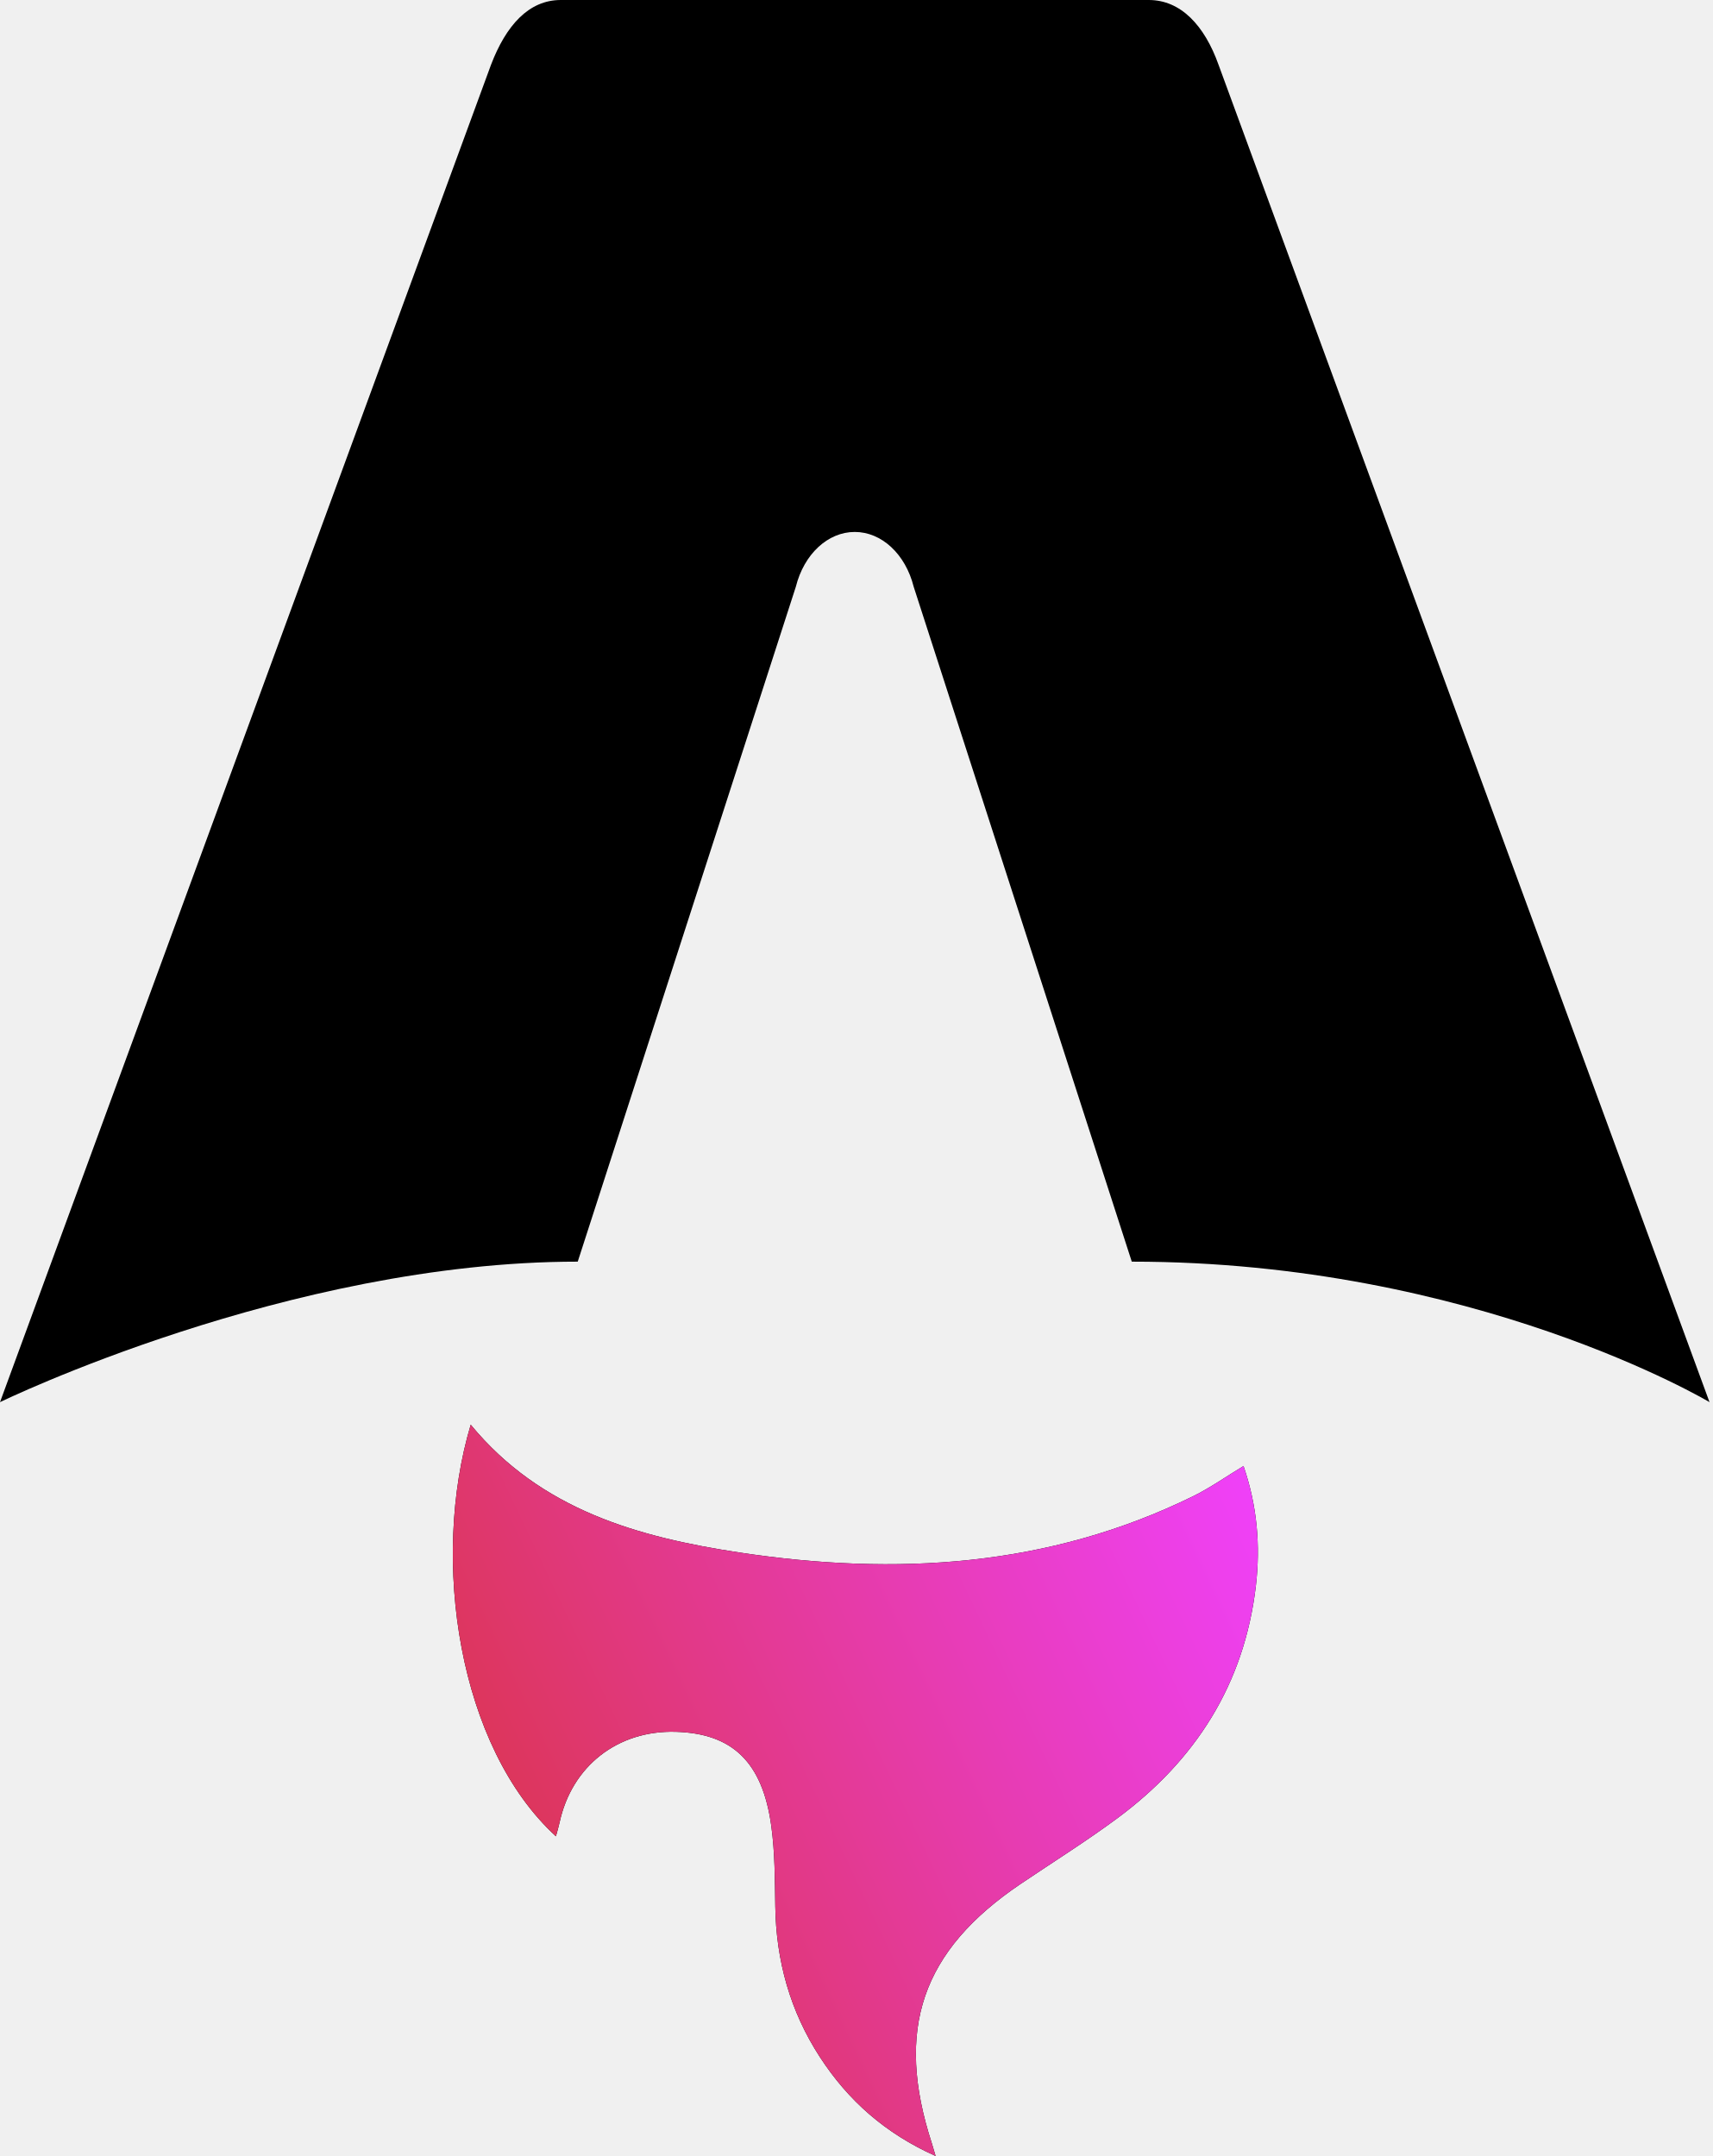
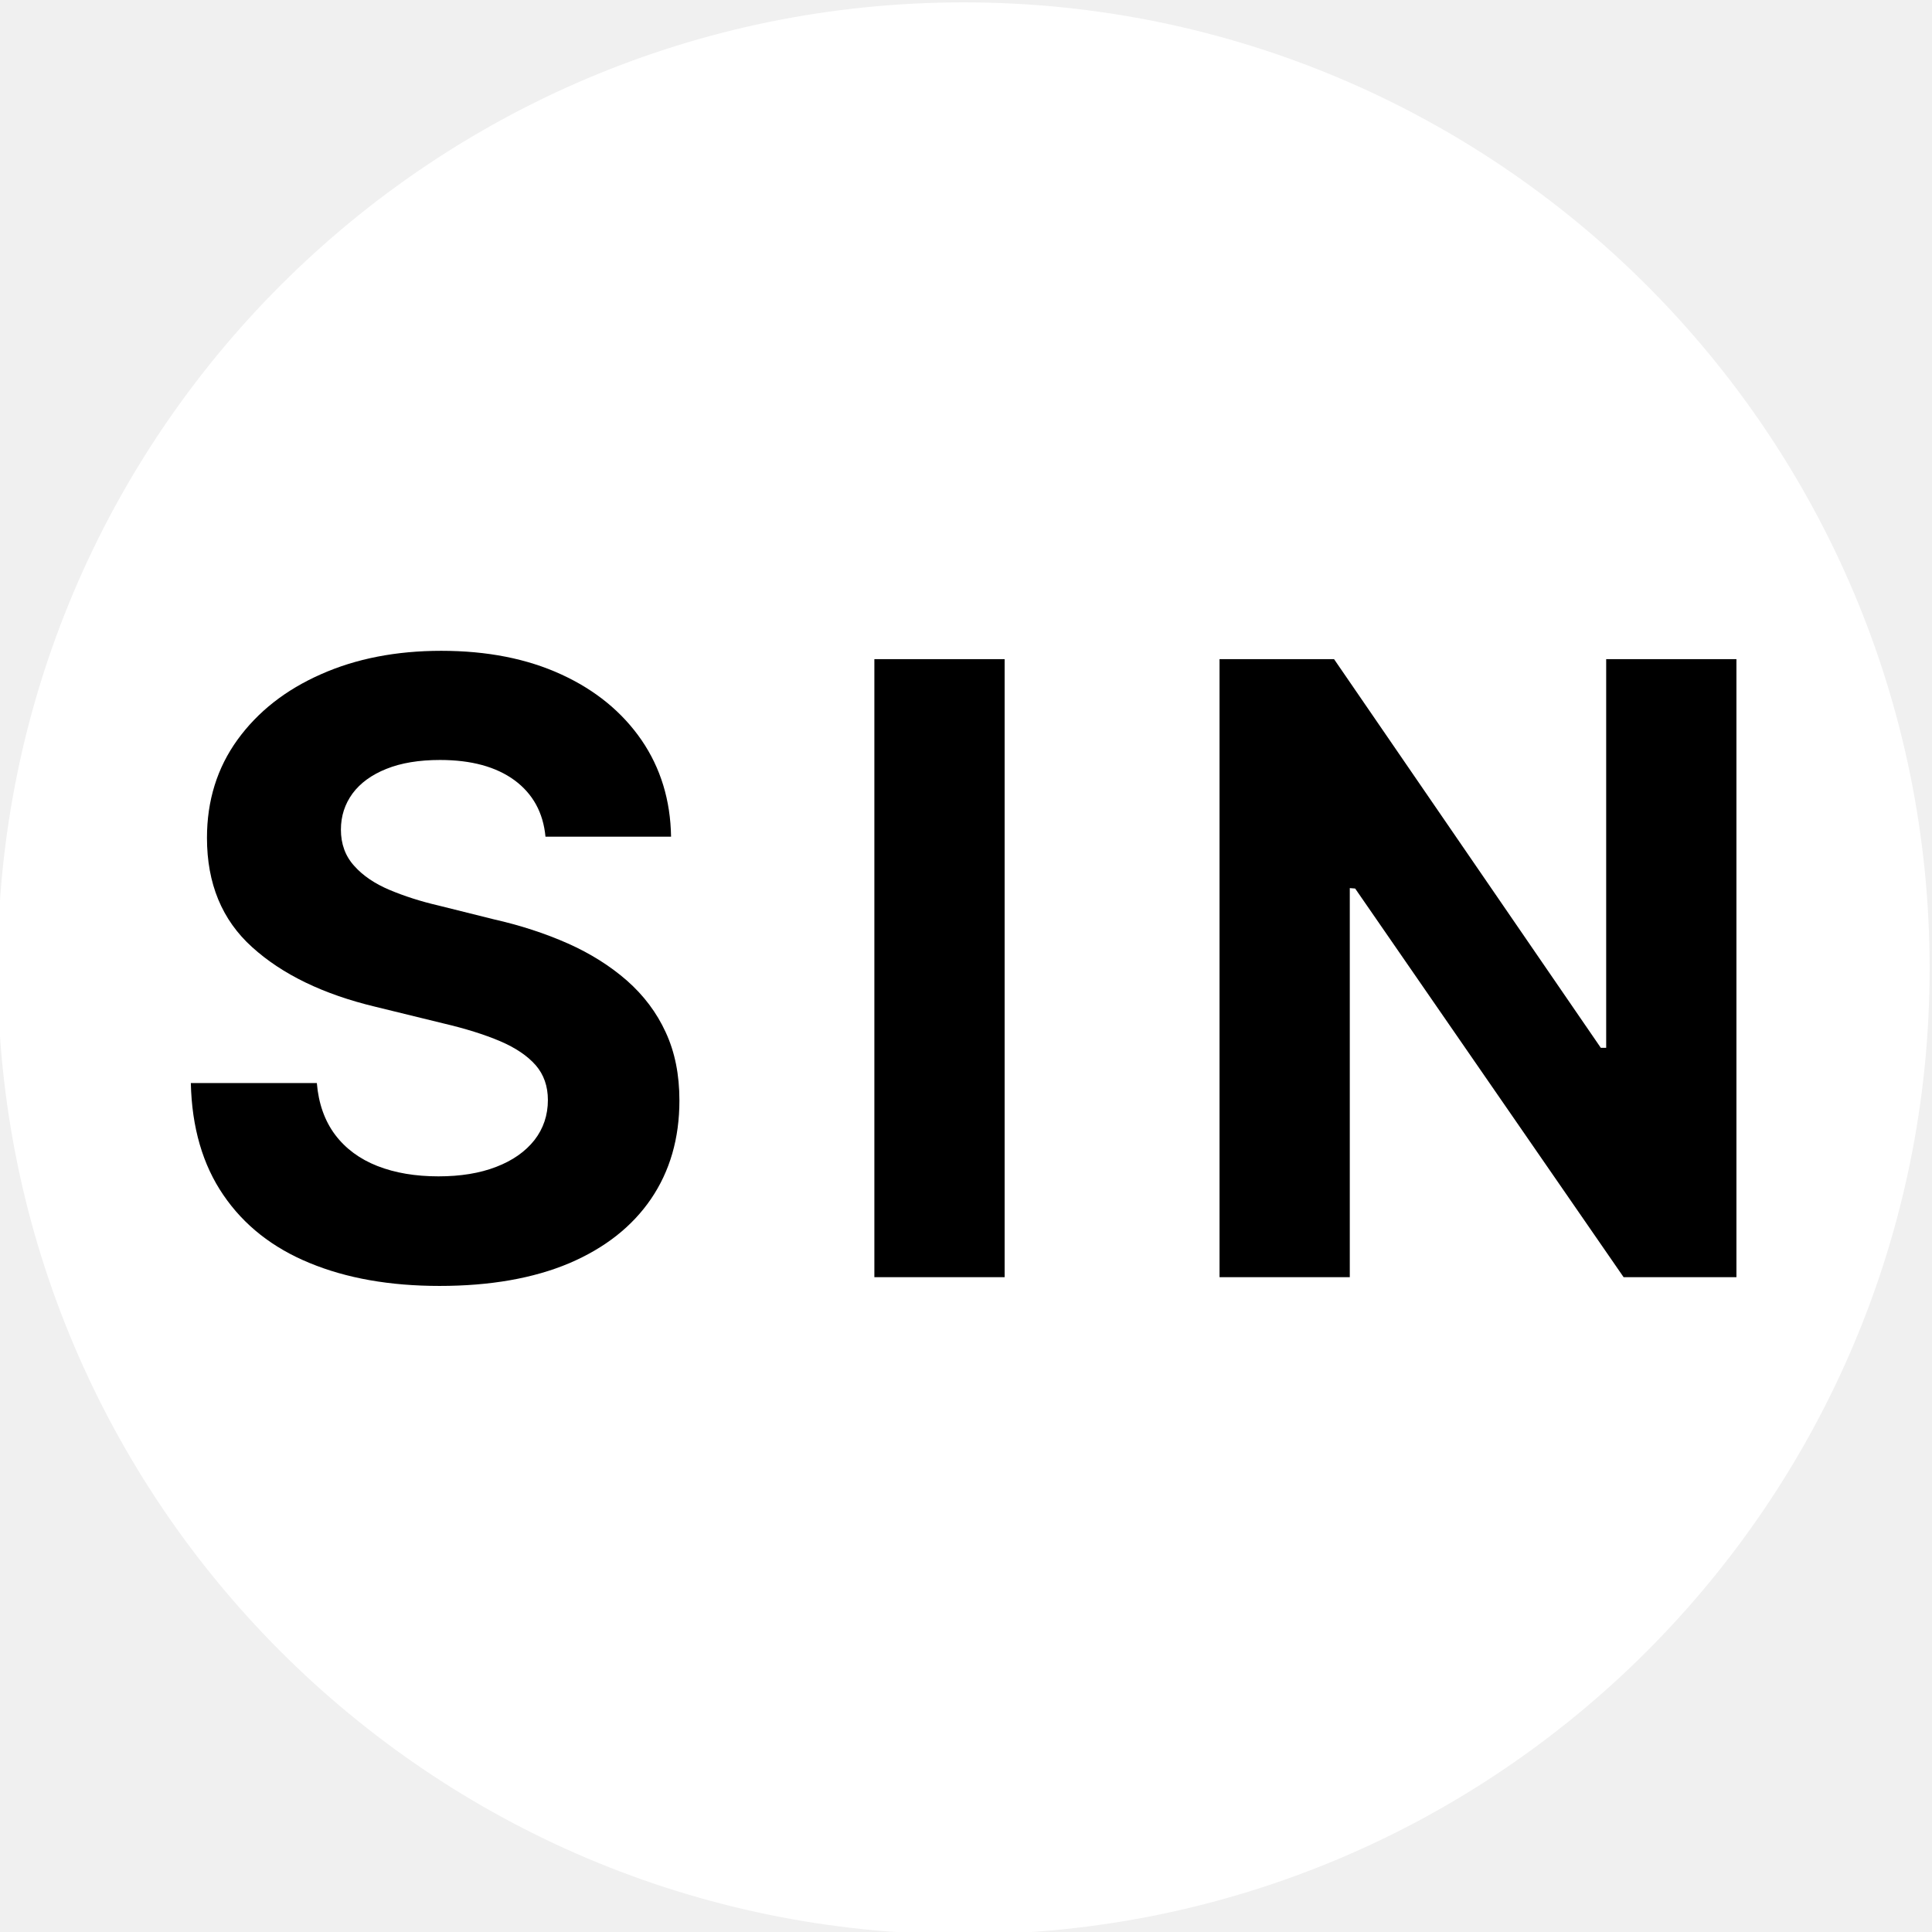
- <svg xmlns="http://www.w3.org/2000/svg" width="85" height="107" viewBox="0 0 85 107" fill="none">
-   <path fill="black" d="M27.589 91.136C22.756 86.718 21.344 77.433 23.358 70.707C26.85 74.948 31.689 76.291 36.7 77.05C44.438 78.22 52.036 77.782 59.223 74.246C60.045 73.841 60.805 73.303 61.704 72.757C62.378 74.714 62.553 76.689 62.318 78.7C61.745 83.596 59.309 87.378 55.433 90.245C53.883 91.392 52.244 92.417 50.643 93.498C45.726 96.821 44.396 100.718 46.243 106.386C46.287 106.525 46.327 106.663 46.426 107C43.916 105.876 42.082 104.24 40.684 102.089C39.209 99.819 38.507 97.308 38.47 94.591C38.451 93.269 38.451 91.934 38.273 90.631C37.839 87.453 36.347 86.03 33.536 85.948C30.652 85.864 28.37 87.647 27.765 90.455C27.719 90.671 27.652 90.884 27.585 91.134L27.589 91.136Z" />
-   <path fill="url(#paint0_linear_1_59)" d="M27.589 91.136C22.756 86.718 21.344 77.433 23.358 70.707C26.85 74.948 31.689 76.291 36.7 77.05C44.438 78.22 52.036 77.782 59.223 74.246C60.045 73.841 60.805 73.303 61.704 72.757C62.378 74.714 62.553 76.689 62.318 78.7C61.745 83.596 59.309 87.378 55.433 90.245C53.883 91.392 52.244 92.417 50.643 93.498C45.726 96.821 44.396 100.718 46.243 106.386C46.287 106.525 46.327 106.663 46.426 107C43.916 105.876 42.082 104.24 40.684 102.089C39.209 99.819 38.507 97.308 38.47 94.591C38.451 93.269 38.451 91.934 38.273 90.631C37.839 87.453 36.347 86.03 33.536 85.948C30.652 85.864 28.37 87.647 27.765 90.455C27.719 90.671 27.652 90.884 27.585 91.134L27.589 91.136Z" />
-   <path fill="black" d="M0 69.587C0 69.587 14.314 62.614 28.668 62.614L39.49 29.12C39.895 27.501 41.078 26.4 42.414 26.4C43.749 26.4 44.932 27.501 45.338 29.12L56.16 62.614C73.16 62.614 84.828 69.587 84.828 69.587C84.828 69.587 60.514 3.352 60.467 3.219C59.769 1.261 58.591 0 57.003 0H27.827C26.239 0 25.109 1.261 24.363 3.219C24.311 3.35 0 69.587 0 69.587Z" />
+ <svg xmlns="http://www.w3.org/2000/svg" xml:space="preserve" width="50mm" height="50mm" version="1.1" style="shape-rendering:geometricPrecision; text-rendering:geometricPrecision; image-rendering:optimizeQuality; fill-rule:evenodd; clip-rule:evenodd" viewBox="0 0 5000 5000">
  <defs>
-     <linearGradient id="paint0_linear_1_59" x1="22.47" y1="107" x2="69.145" y2="84.947" gradientUnits="userSpaceOnUse">
-       <stop stop-color="#D83333" />
-       <stop offset="1" stop-color="#F041FF" />
-     </linearGradient>
+     <style type="text/css">
+    
+     .fil0 {fill:white}
+     .fil1 {fill:black;fill-rule:nonzero}
+    
+   </style>
  </defs>
+   <g id="Livello_x0020_1">
+     <circle class="fil0" cx="2493.87" cy="2506.13" r="2500" />
+     <path class="fil1" d="M1137.64 3327.98c-128.61,0 -240.73,-19.78 -336.36,-59.35 -95.63,-39.21 -170.02,-97.84 -223.14,-175.86 -53.49,-78.06 -81.72,-174.8 -84.26,-289.83l326.1 0c4.39,52.76 20.15,97.45 47.26,133.72 27.1,35.91 63.74,63.02 109.54,80.99 45.81,17.94 98.57,26.74 157.93,26.74 57.15,0 107,-8.07 149.48,-24.56 42.87,-16.49 75.48,-39.57 98.93,-69.25 23.08,-29.68 34.82,-64.47 34.82,-103.68 0,-35.91 -10.62,-65.95 -31.53,-90.13 -21.24,-24.2 -52,-45.07 -92.33,-62.29 -40.66,-17.24 -89.76,-32.61 -147.64,-46.16l-175.13 -42.87c-134.48,-32.25 -240.76,-83.56 -318.78,-154.26 -78.05,-70.34 -116.9,-164.52 -116.9,-282.87 0,-96.35 26.38,-181 78.78,-253.55 52.76,-72.91 124.58,-129.33 215.83,-169.63 91.21,-40.69 195.28,-60.84 311.79,-60.84 118.71,0 222.42,20.52 310.73,61.2 88.67,40.67 157.53,97.45 207.38,169.63 49.46,72.19 75.09,155.72 76.57,250.26l-325.01 0c-5.86,-62.29 -32.61,-111.03 -80.23,-146.19 -47.65,-34.82 -111.75,-52.39 -192.74,-52.39 -54.22,0 -100.75,7.68 -138.86,23.08 -38.46,15.4 -67.41,36.64 -87.56,63.74 -19.78,27.11 -30.04,58.27 -30.04,93.45 0,37 11.35,68.5 34.43,93.79 22.72,25.65 53.49,46.17 91.61,62.29 38.45,16.12 80.59,29.68 126.4,40.3l142.52 35.55c69.61,15.76 133.75,36.63 192.38,62.65 58.6,26.02 109.54,58.27 152.78,95.99 43.23,38.12 76.93,82.44 100.41,133.75 23.81,51.28 35.52,109.91 35.52,176.59 0,98.2 -24.54,182.85 -73.64,255.03 -49.1,71.8 -119.81,127.13 -211.78,166.34 -92.33,38.84 -204.08,58.62 -335.26,58.62zm1462.32 -1622.05l0 1599.34 -337.11 0 0 -1599.34 337.11 0zm1893.91 0l0 1599.34 -292 0 -694.71 -1005.77 -13.92 -1.09 0 1006.86 -337.1 0 0 -1599.34 296.42 0 690.31 1005.77 13.92 0 0 -1005.77 337.08 0z" />
+   </g>
</svg>
